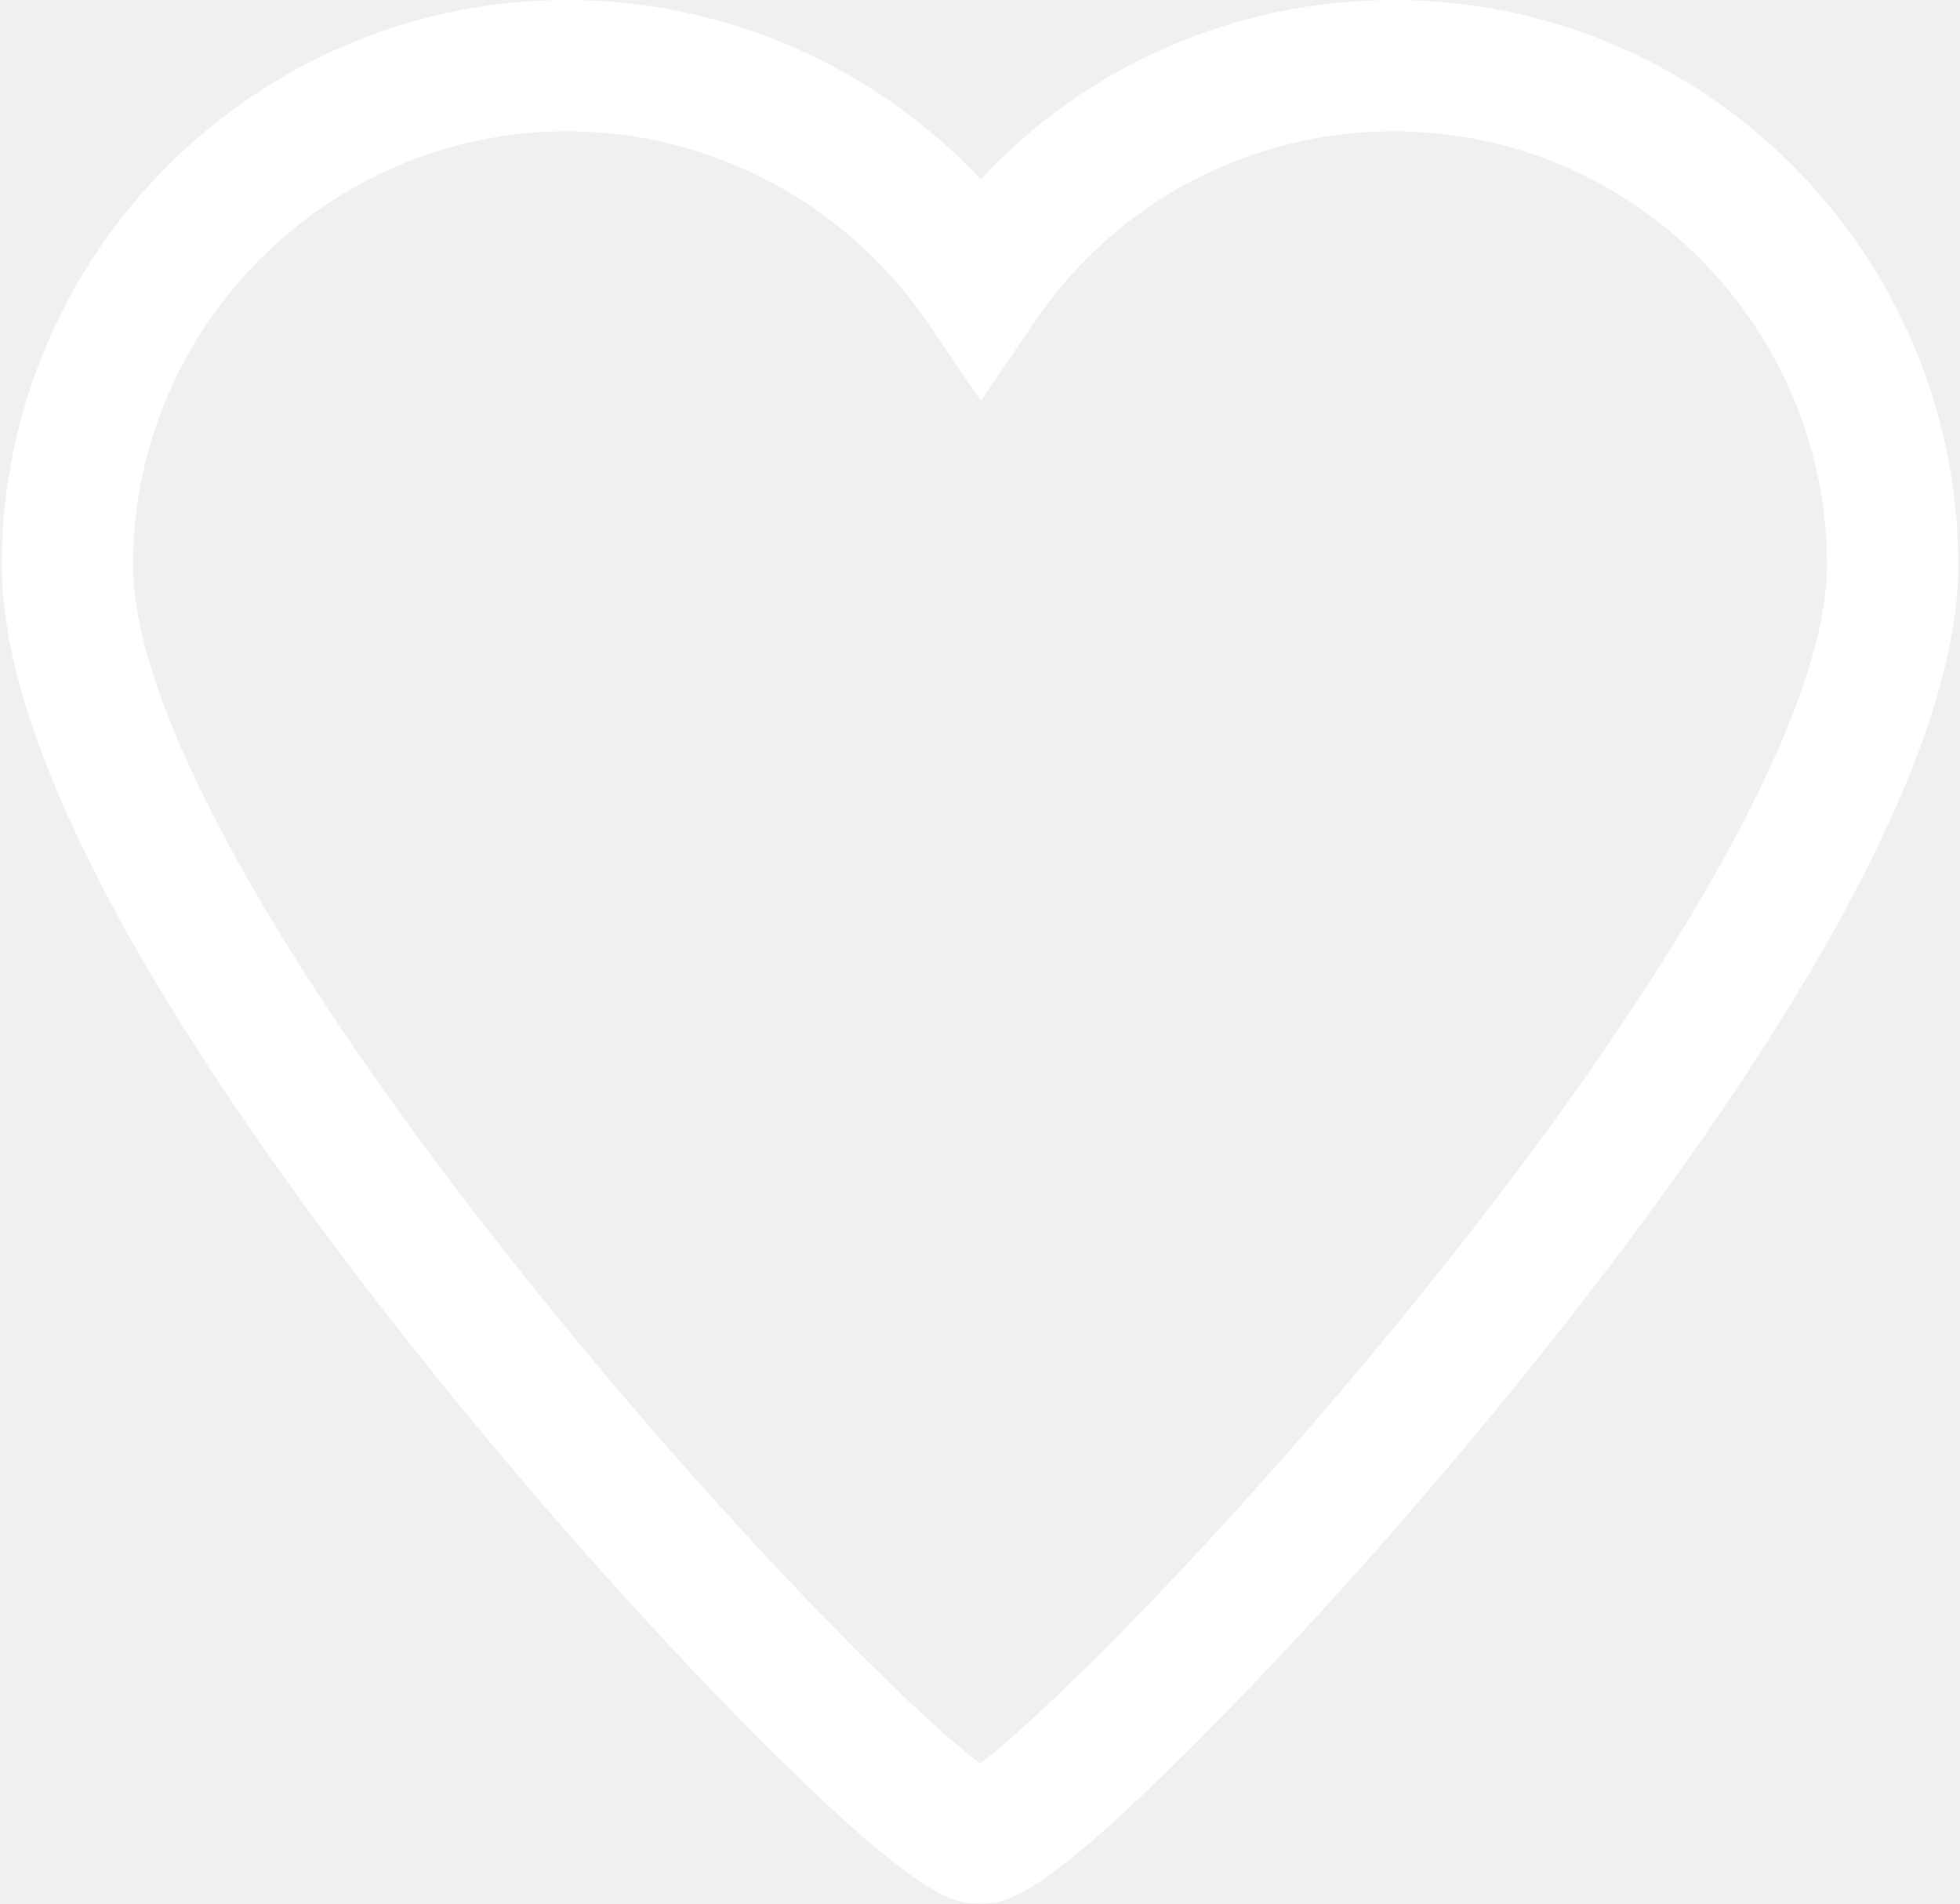
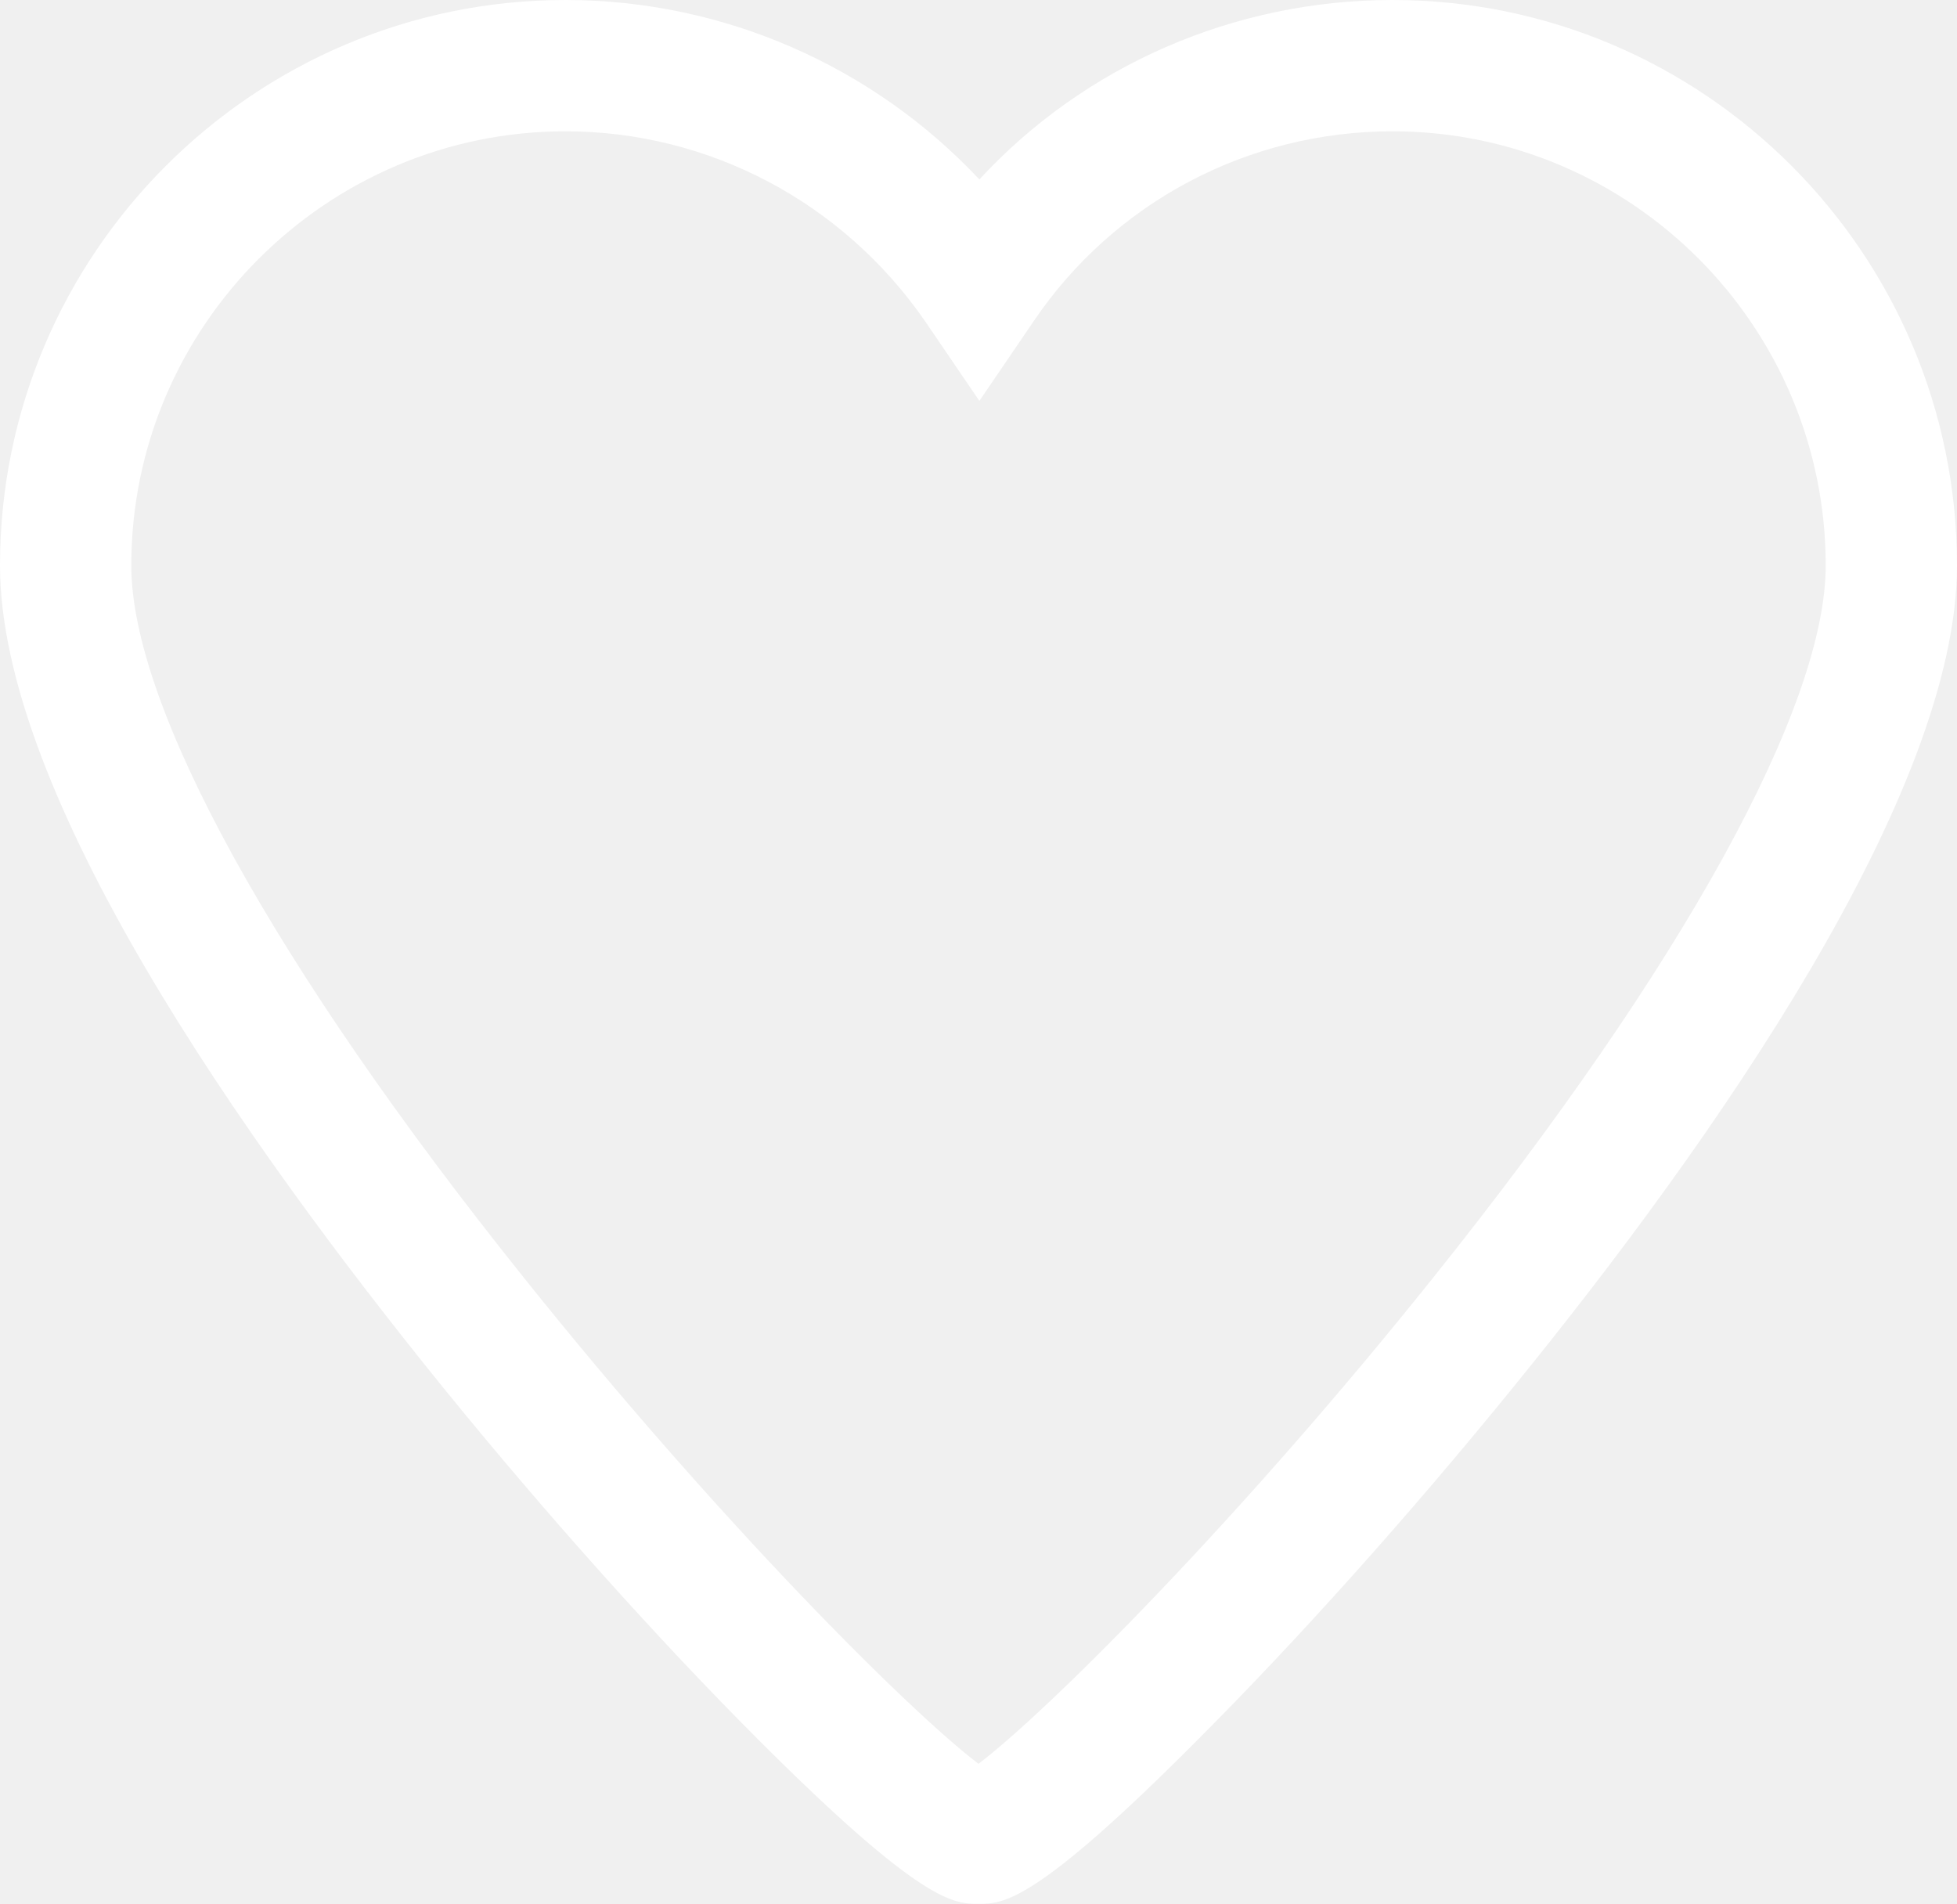
- <svg xmlns="http://www.w3.org/2000/svg" version="1.1" id="Layer_1" x="0px" y="0px" width="224px" height="217.5px" viewBox="0 0 223.6 217.5" style="enable-background:new 0 0 223.6 217.5;" xml:space="preserve">
+ <svg xmlns="http://www.w3.org/2000/svg" version="1.1" id="Layer_1" x="0px" y="0px" width="223.6px" height="217.5px" viewBox="0 0 223.6 217.5" style="enable-background:new 0 0 223.6 217.5;" xml:space="preserve">
  <path style="fill:#FFFFFF;" d="M111.8,217.5c-2.8,0-6.4,0-25.1-18.7c-11.5-11.5-24.3-25.8-36-40.2C27.6,130.1,0,90.7,0,64.6  C0,29,29,0,64.6,0c18,0,35.1,7.5,47.3,20.5C123.9,7.5,141,0,159.1,0c35.6,0,64.5,29,64.5,64.6c0,26-27.6,65.5-50.8,94  c-11.7,14.4-24.5,28.7-36,40.2C118.2,217.5,114.6,217.5,111.8,217.5z M64.6,15C37.3,15,15,37.3,15,64.6c0,16.1,16.3,45.7,44.8,81.3  c22.3,27.9,44.2,49.7,52,55.6c7.8-5.9,29.7-27.7,52-55.6c28.5-35.6,44.8-65.2,44.8-81.3c0-27.3-22.2-49.6-49.5-49.6  c-16.5,0-31.8,8.1-41,21.7l-6.2,9.1l-6.2-9.1C96.3,23.1,81,15,64.6,15z" />
</svg>
